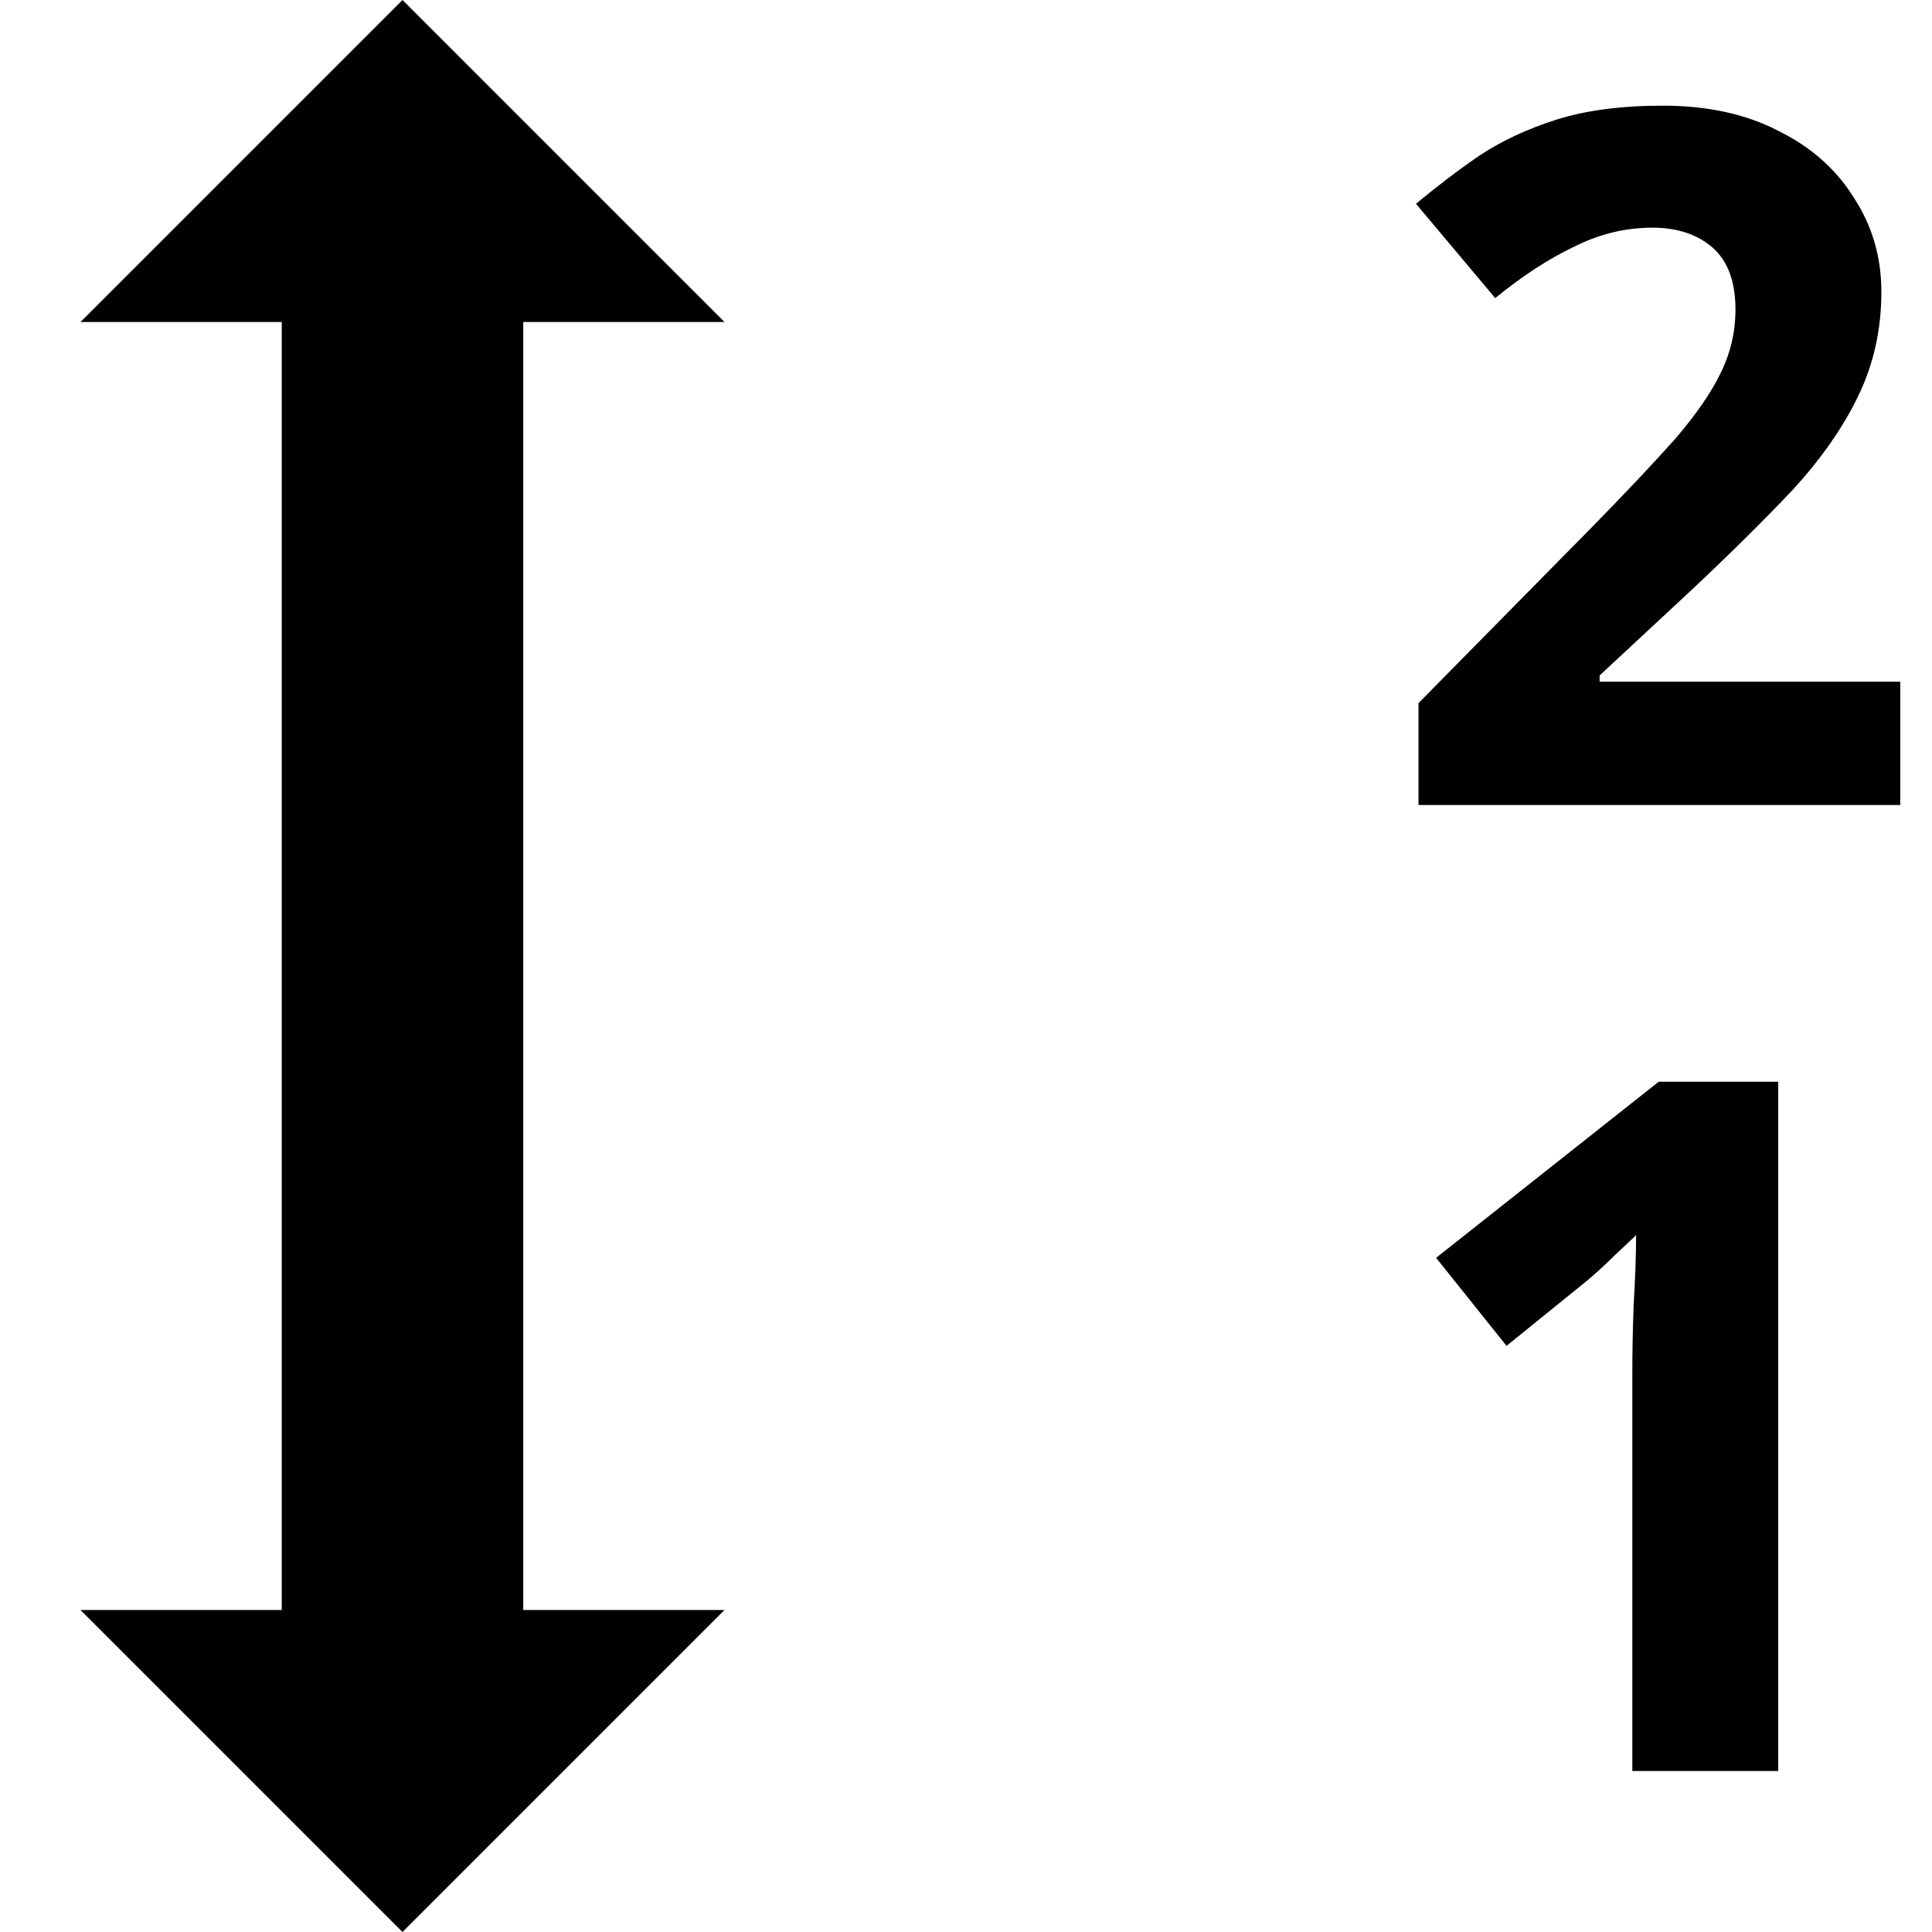
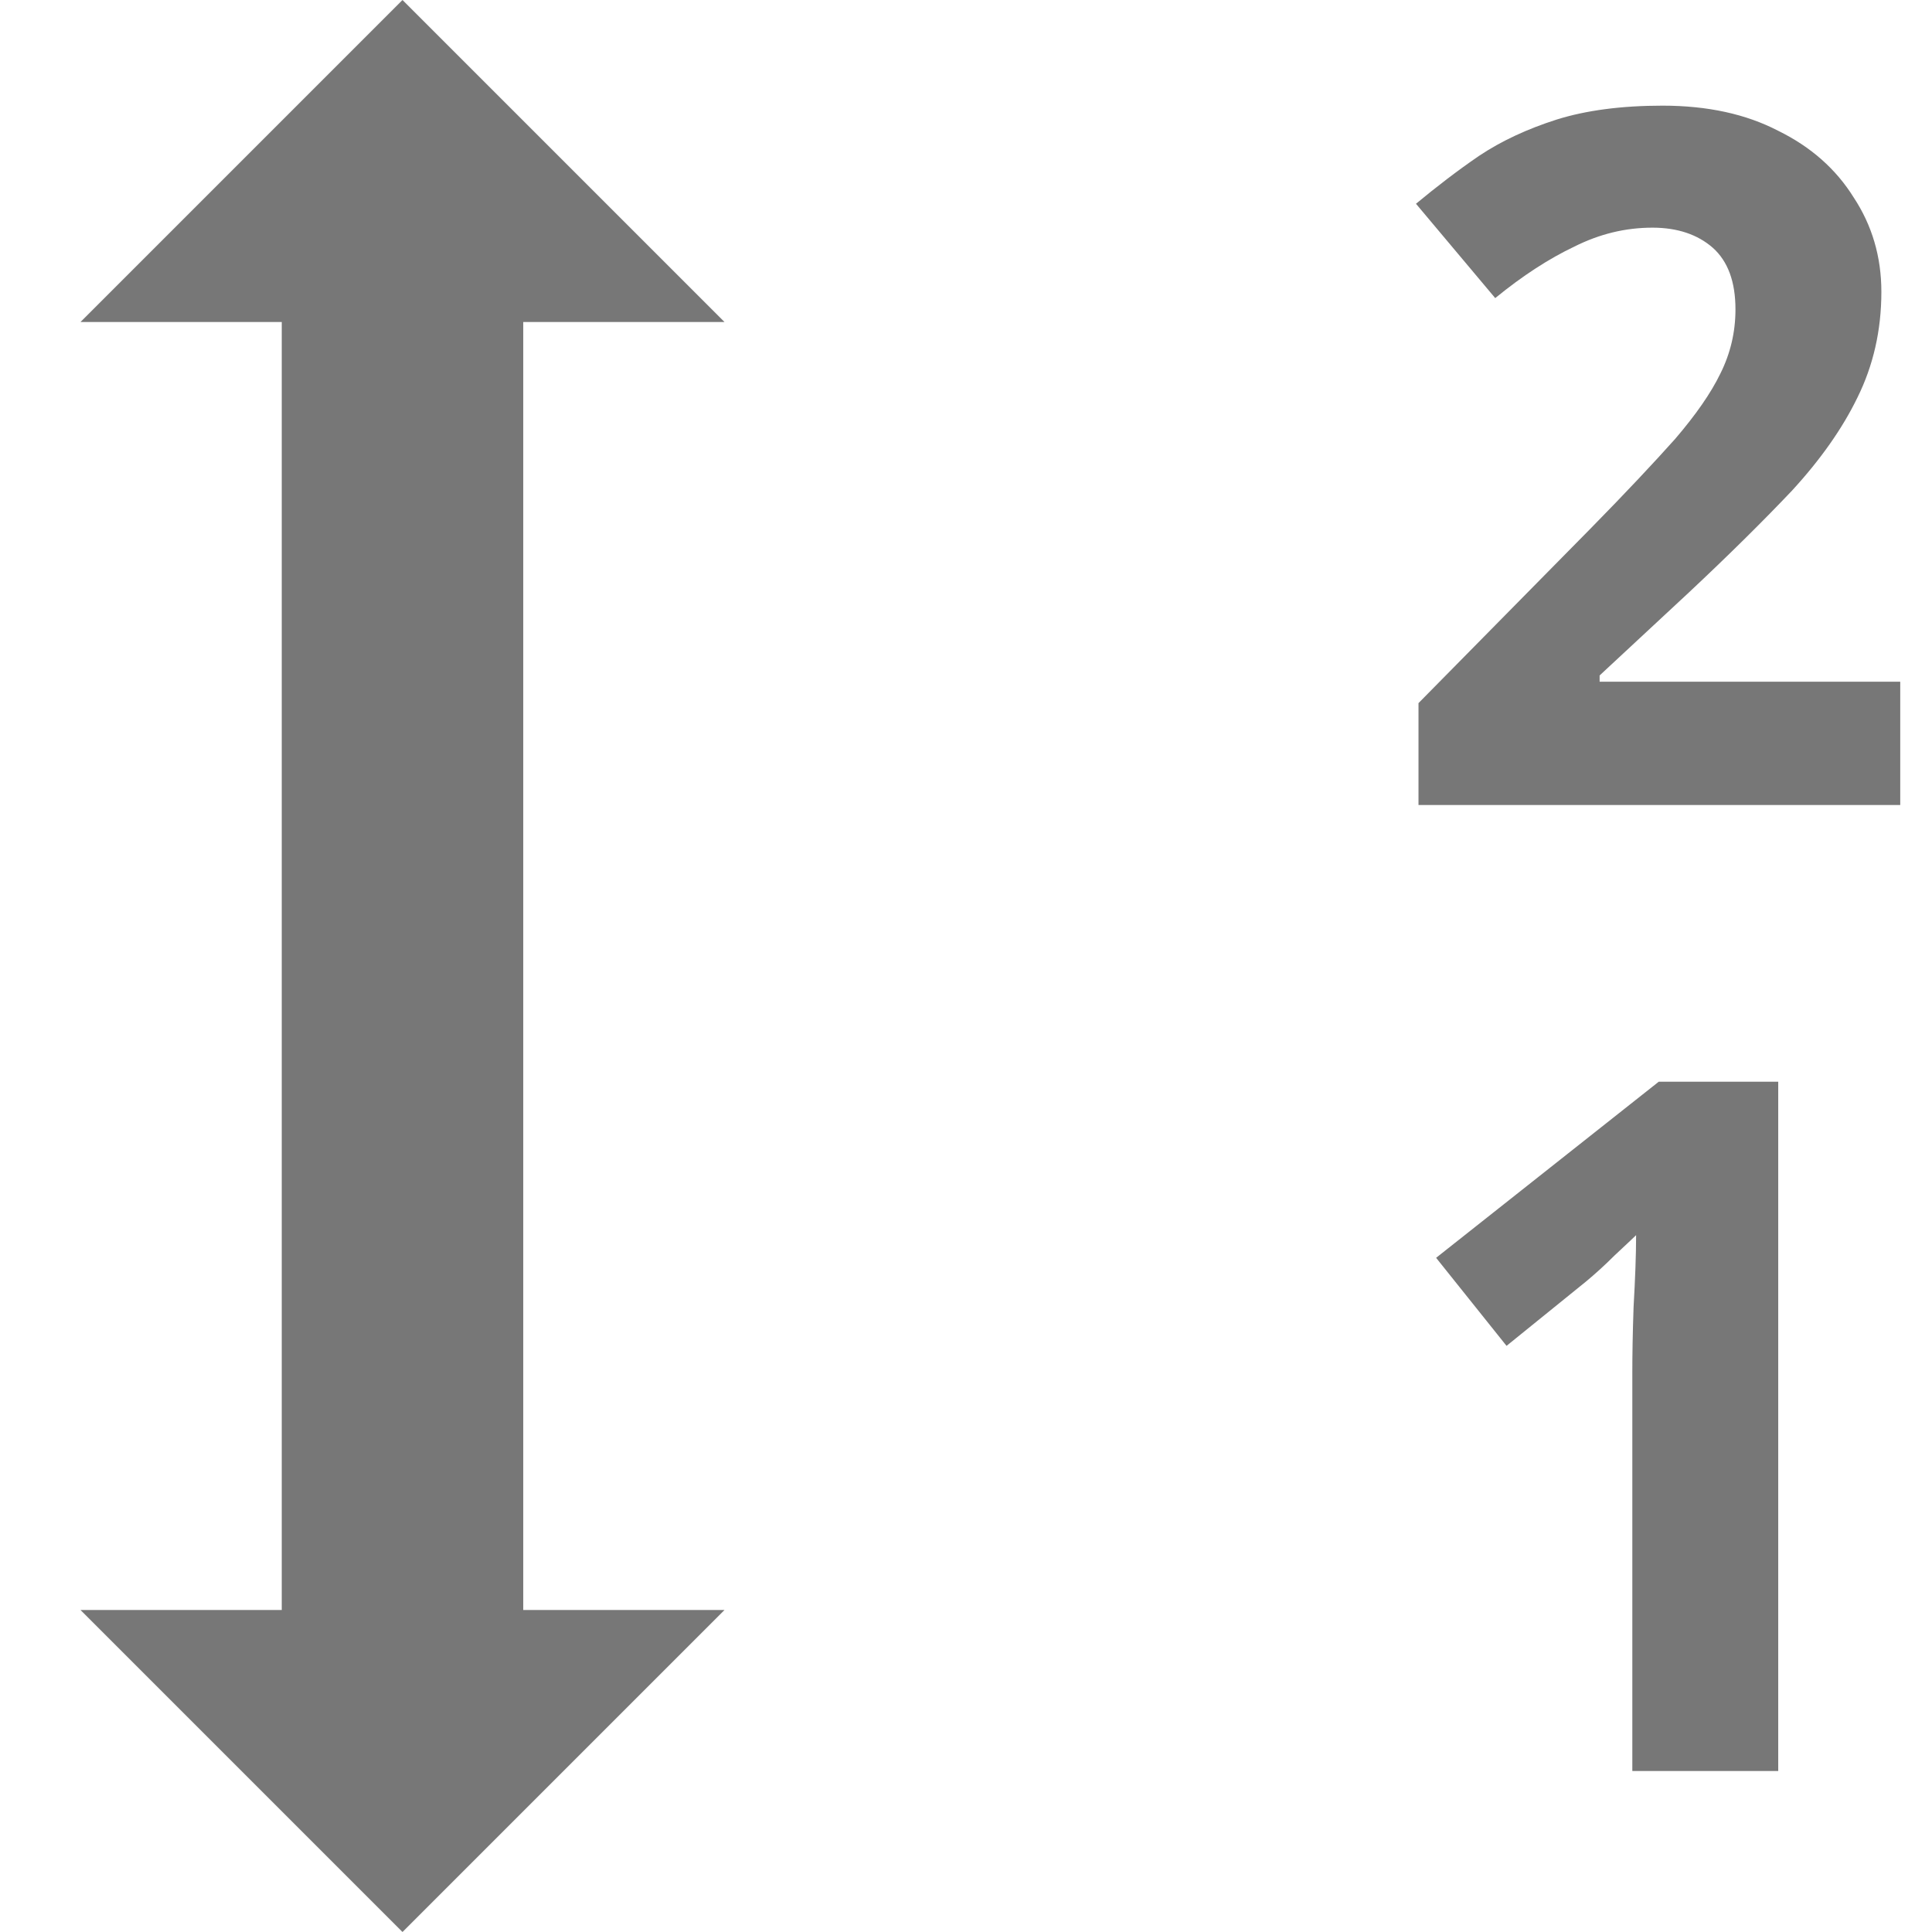
- <svg xmlns="http://www.w3.org/2000/svg" fill="#000000" height="24" viewBox="0 0 24 24" width="24">
+ <svg xmlns="http://www.w3.org/2000/svg" fill="#777" height="24" viewBox="0 0 24 24" width="24">
  <path d="M9 4 l-4 -4 l-4 4 h2.5              V20              h-2.5 l4 4 l4 -4 h-2.5 V4" />
  <text x="24" y="10" text-anchor="end" font-weight="bold" font-family="Verdana" font-size="12">2</text>
  <text x="24" y="22" text-anchor="end" font-weight="bold" font-family="Verdana" font-size="12">1</text>
  <path d="M0 0h24v24H0z" fill="none" />
</svg>
